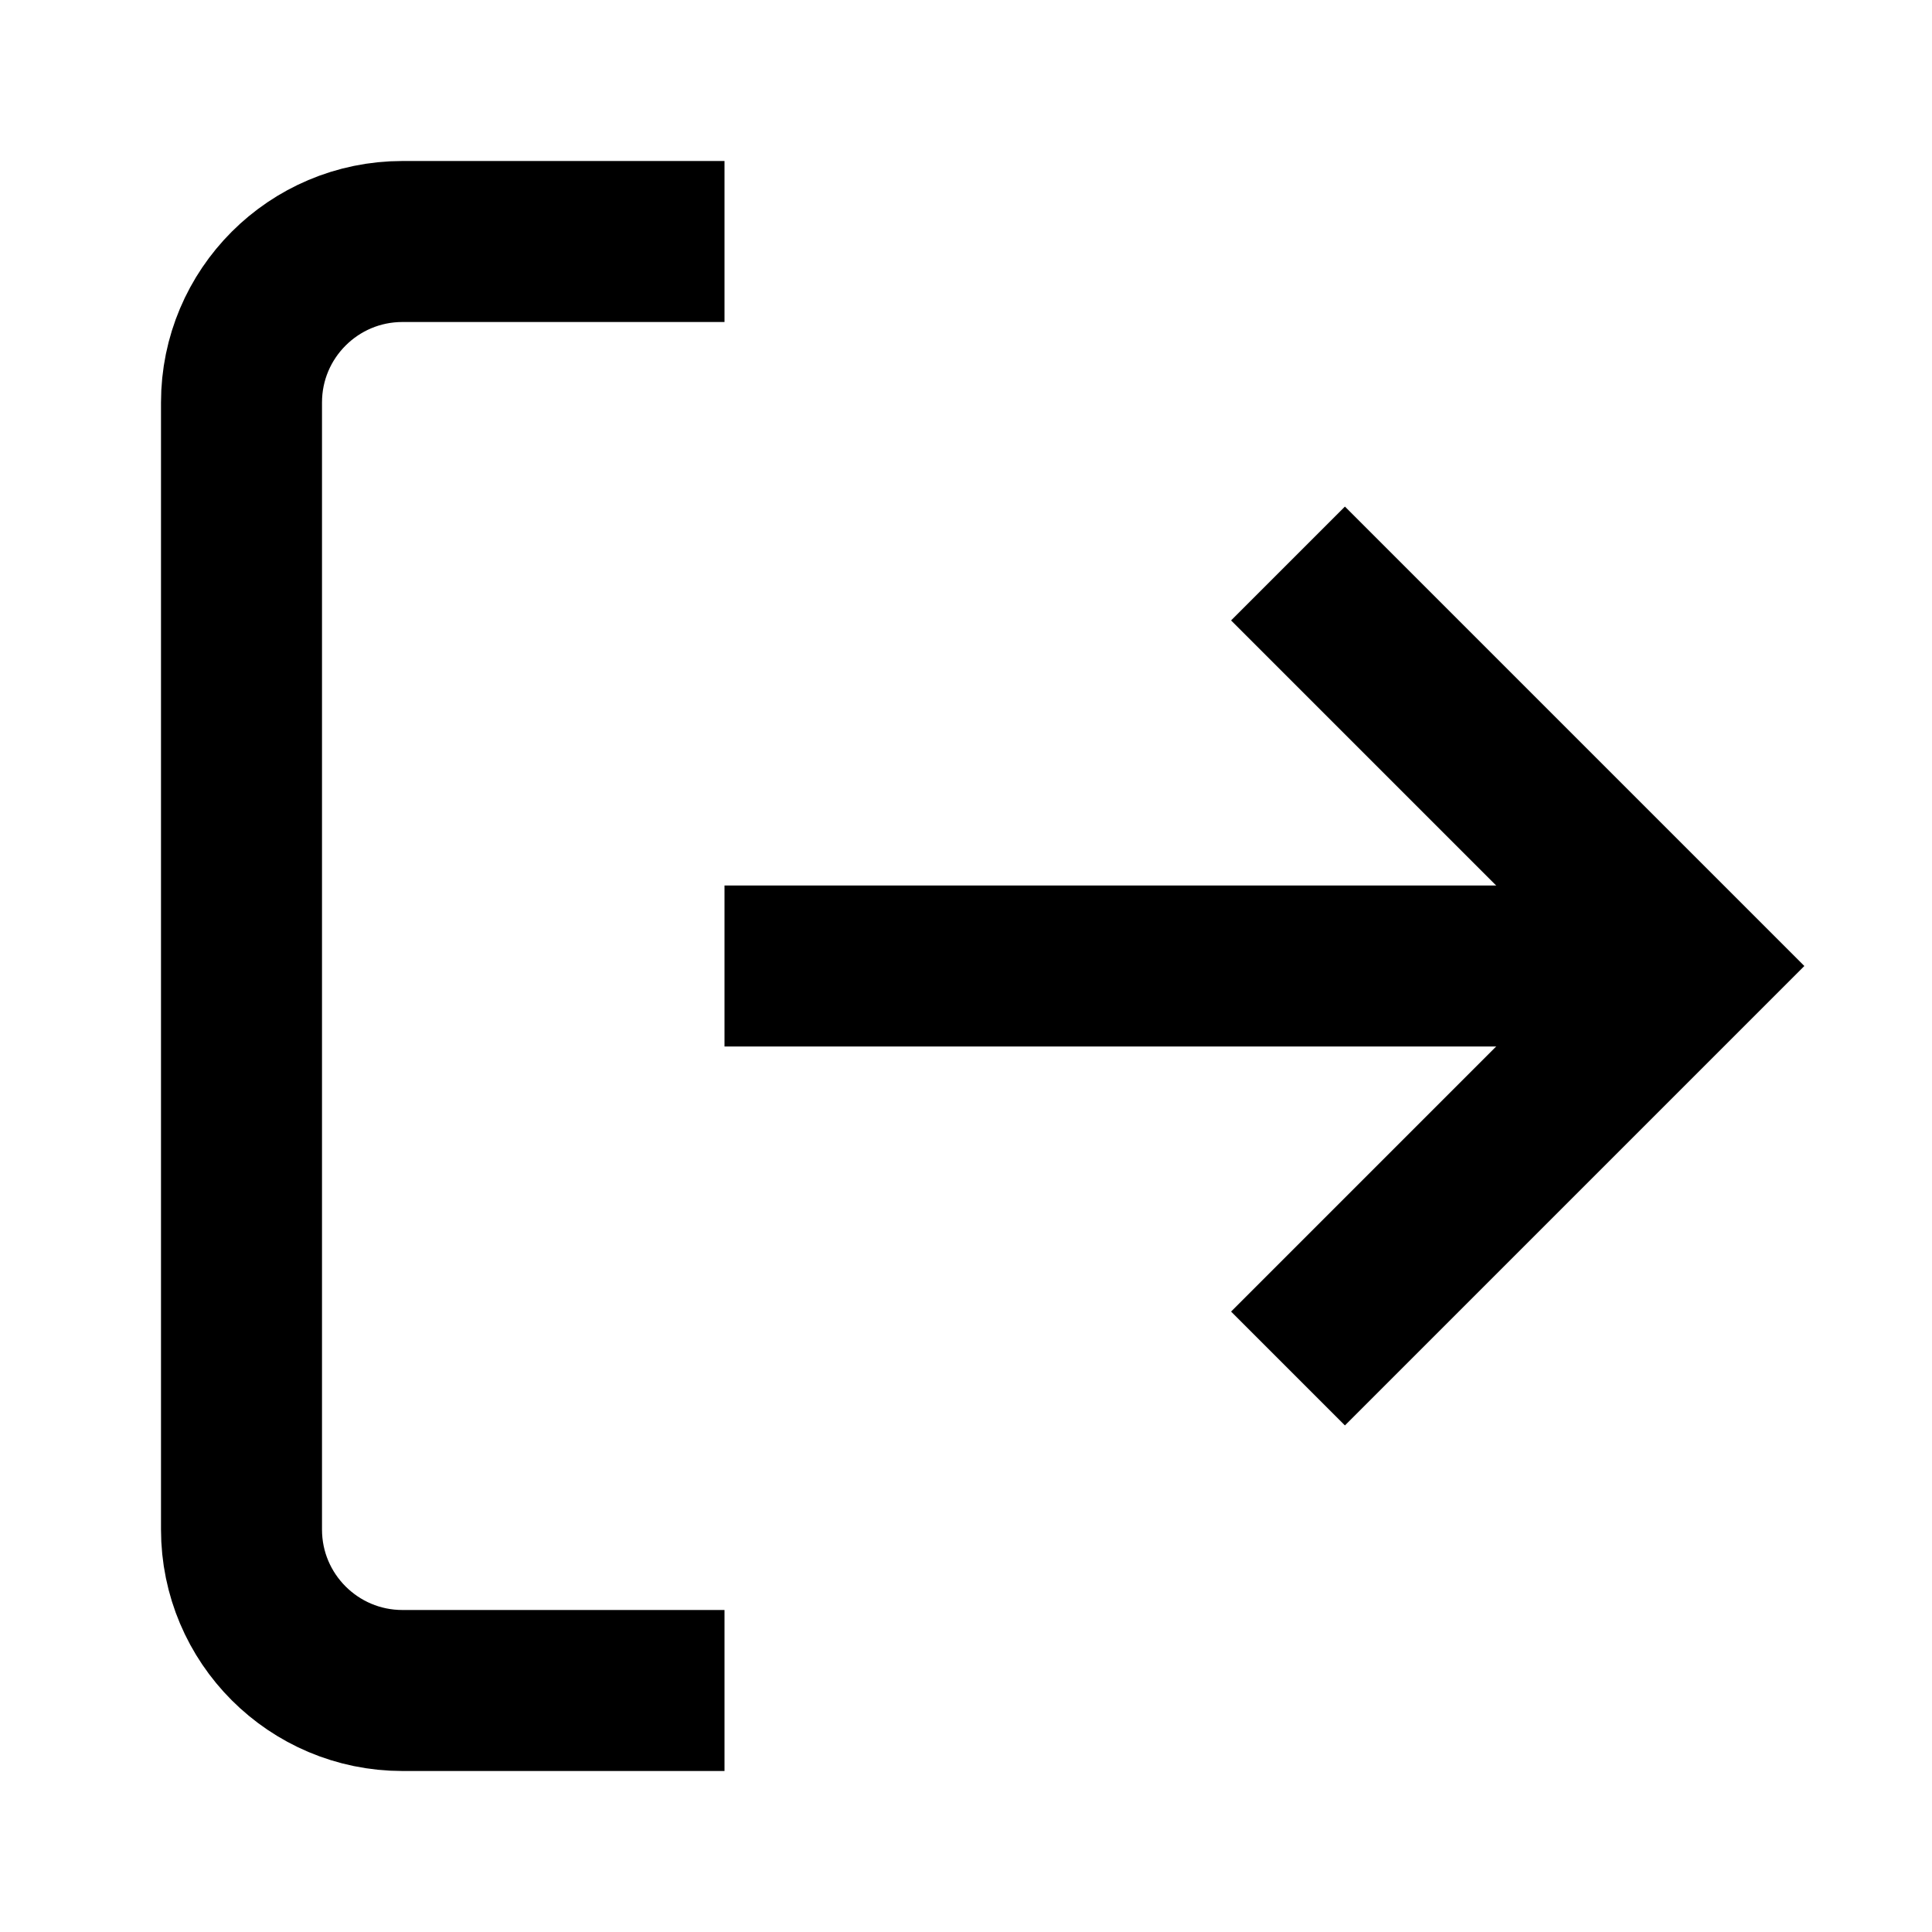
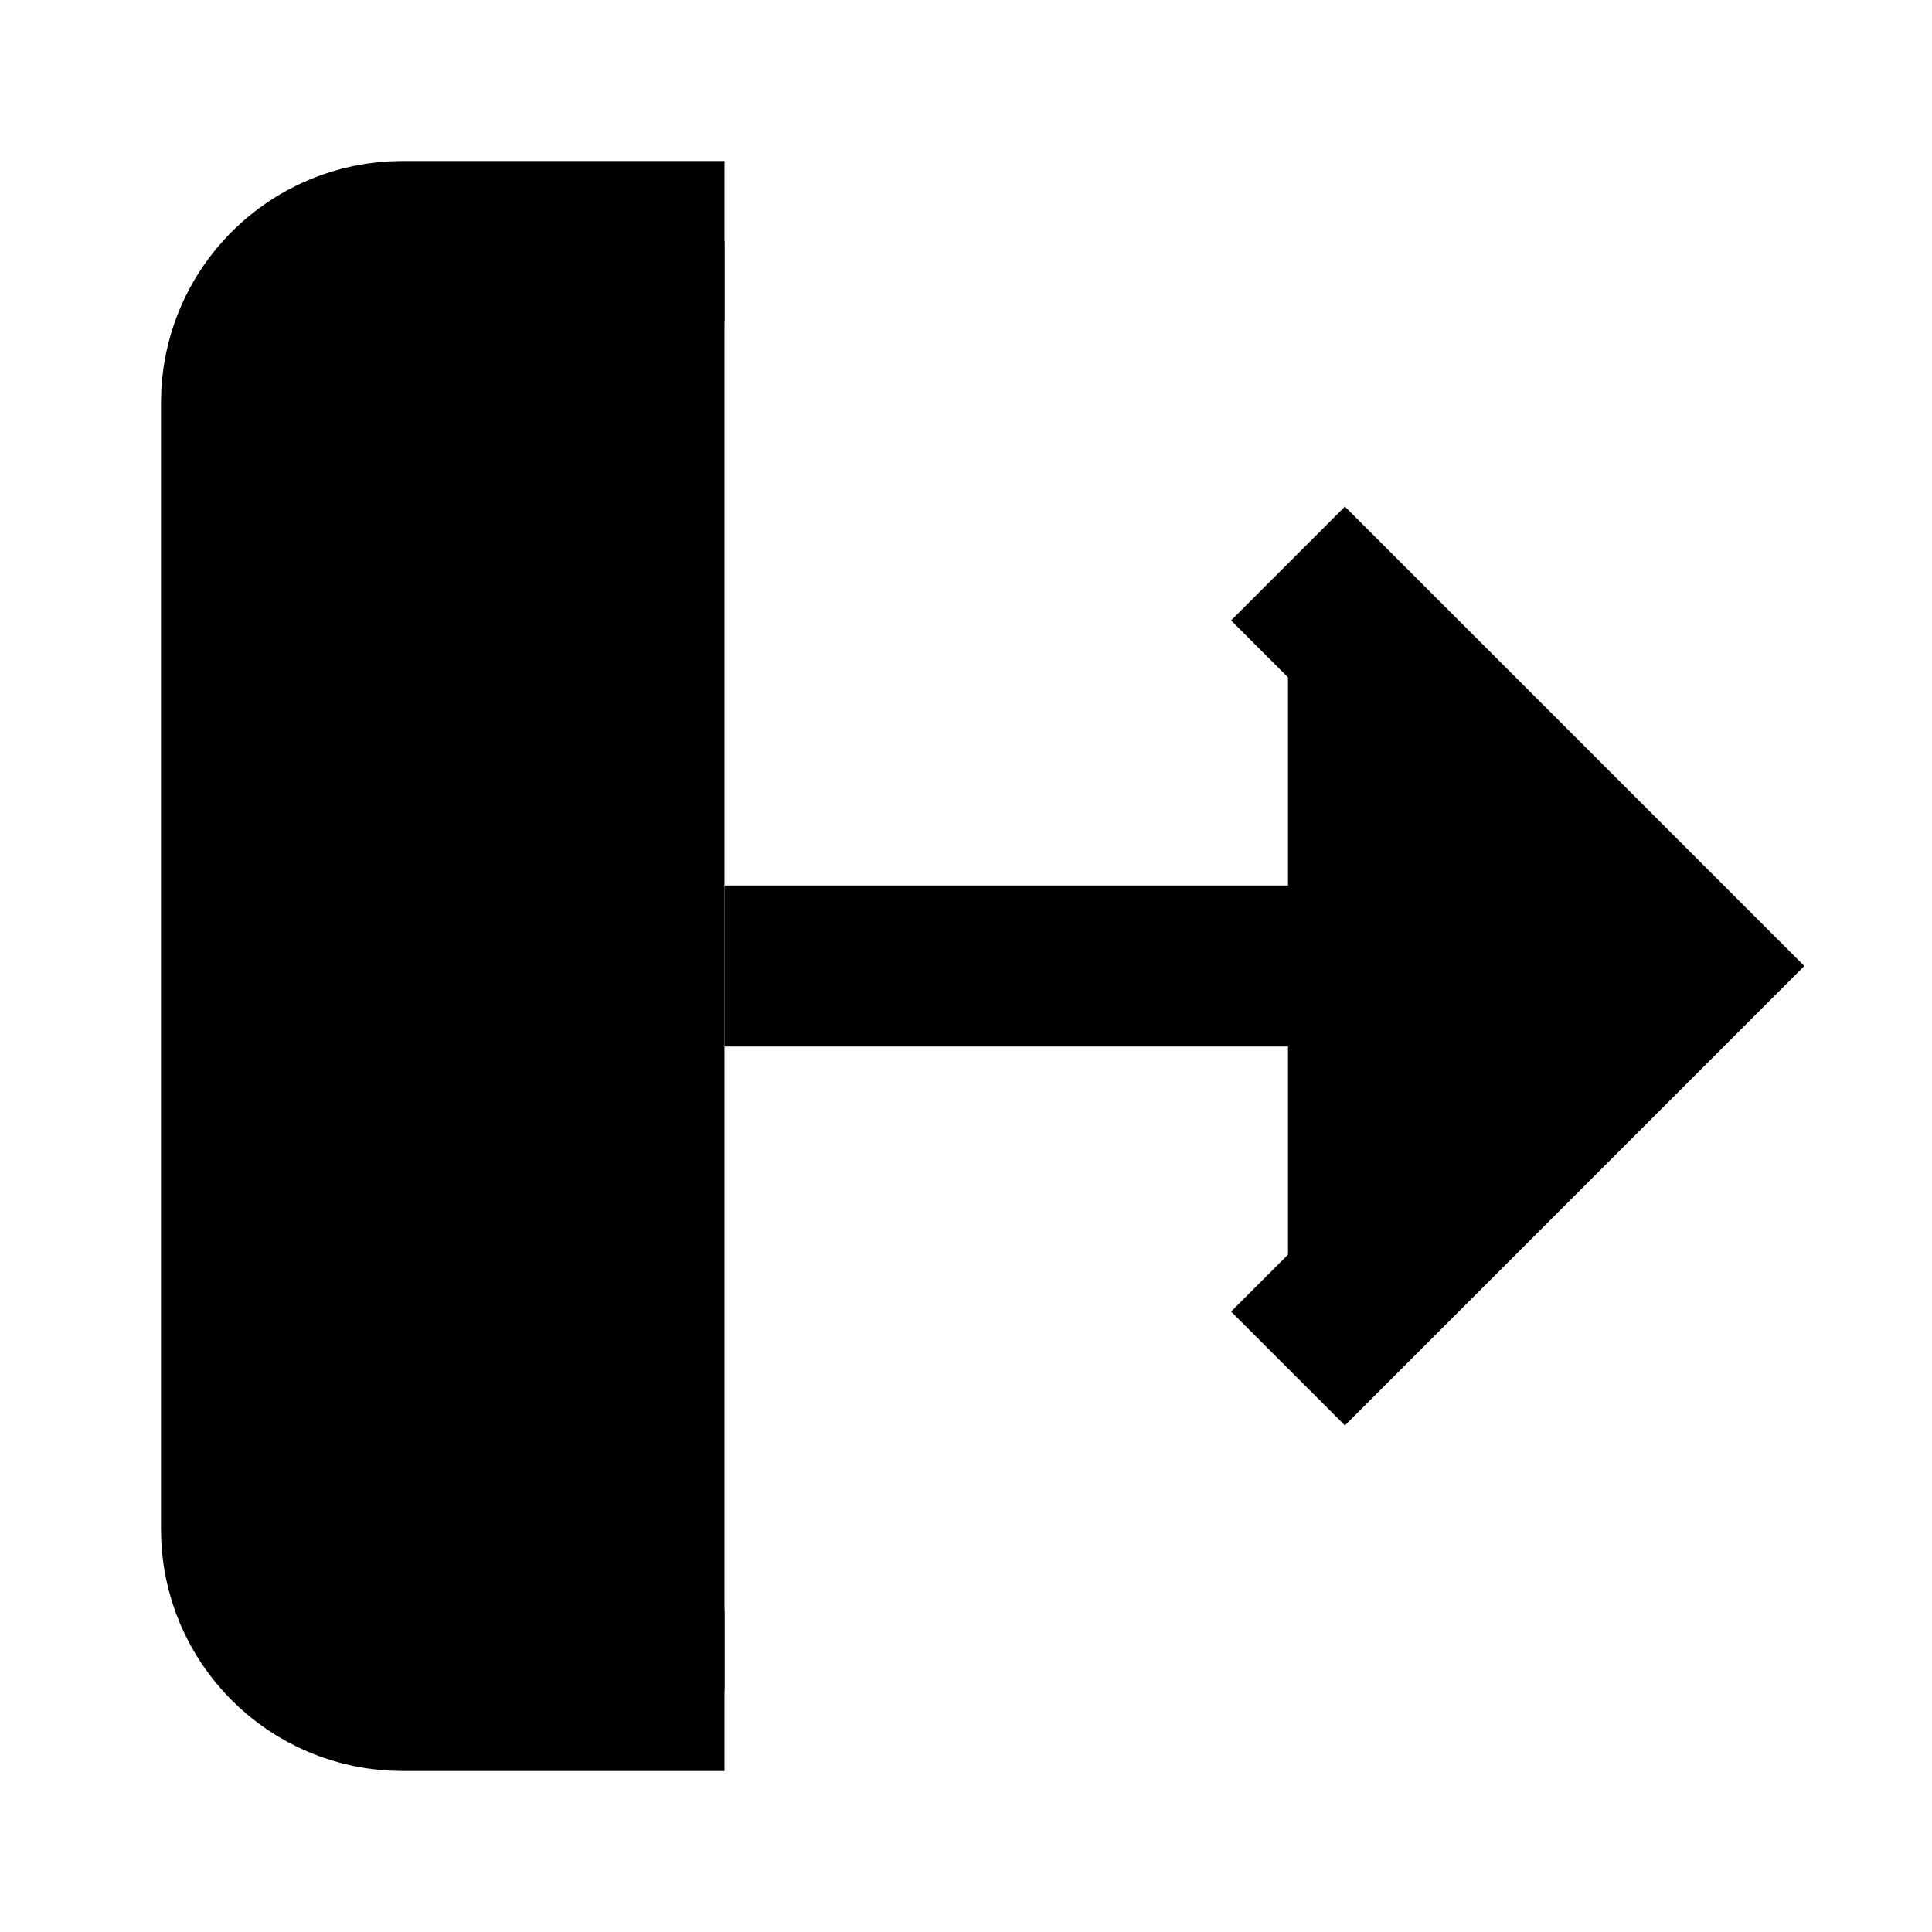
- <svg xmlns="http://www.w3.org/2000/svg" width="20" height="20" fill="none" viewBox="0 0 24 24" stroke="currentColor" stroke-width="2">
+ <svg xmlns="http://www.w3.org/2000/svg" width="20" height="20" fill="currentColor" viewBox="0 0 24 24" stroke="currentColor" stroke-width="2">
  <path d="M9 21H5a2 2 0 0 1-2-2V5a2 2 0 0 1 2-2h4" />
  <polyline points="16 17 21 12 16 7" />
  <line x1="21" y1="12" x2="9" y2="12" />
</svg>
